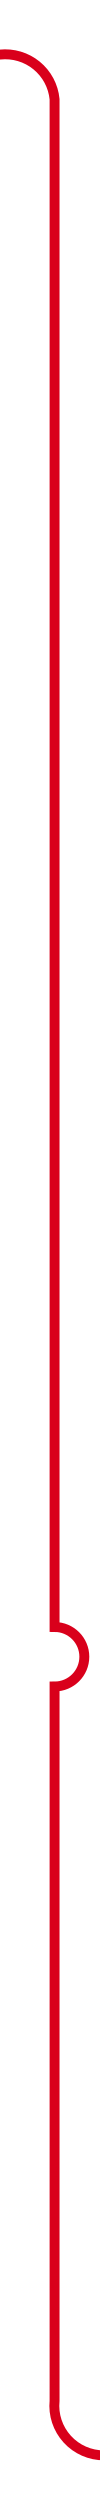
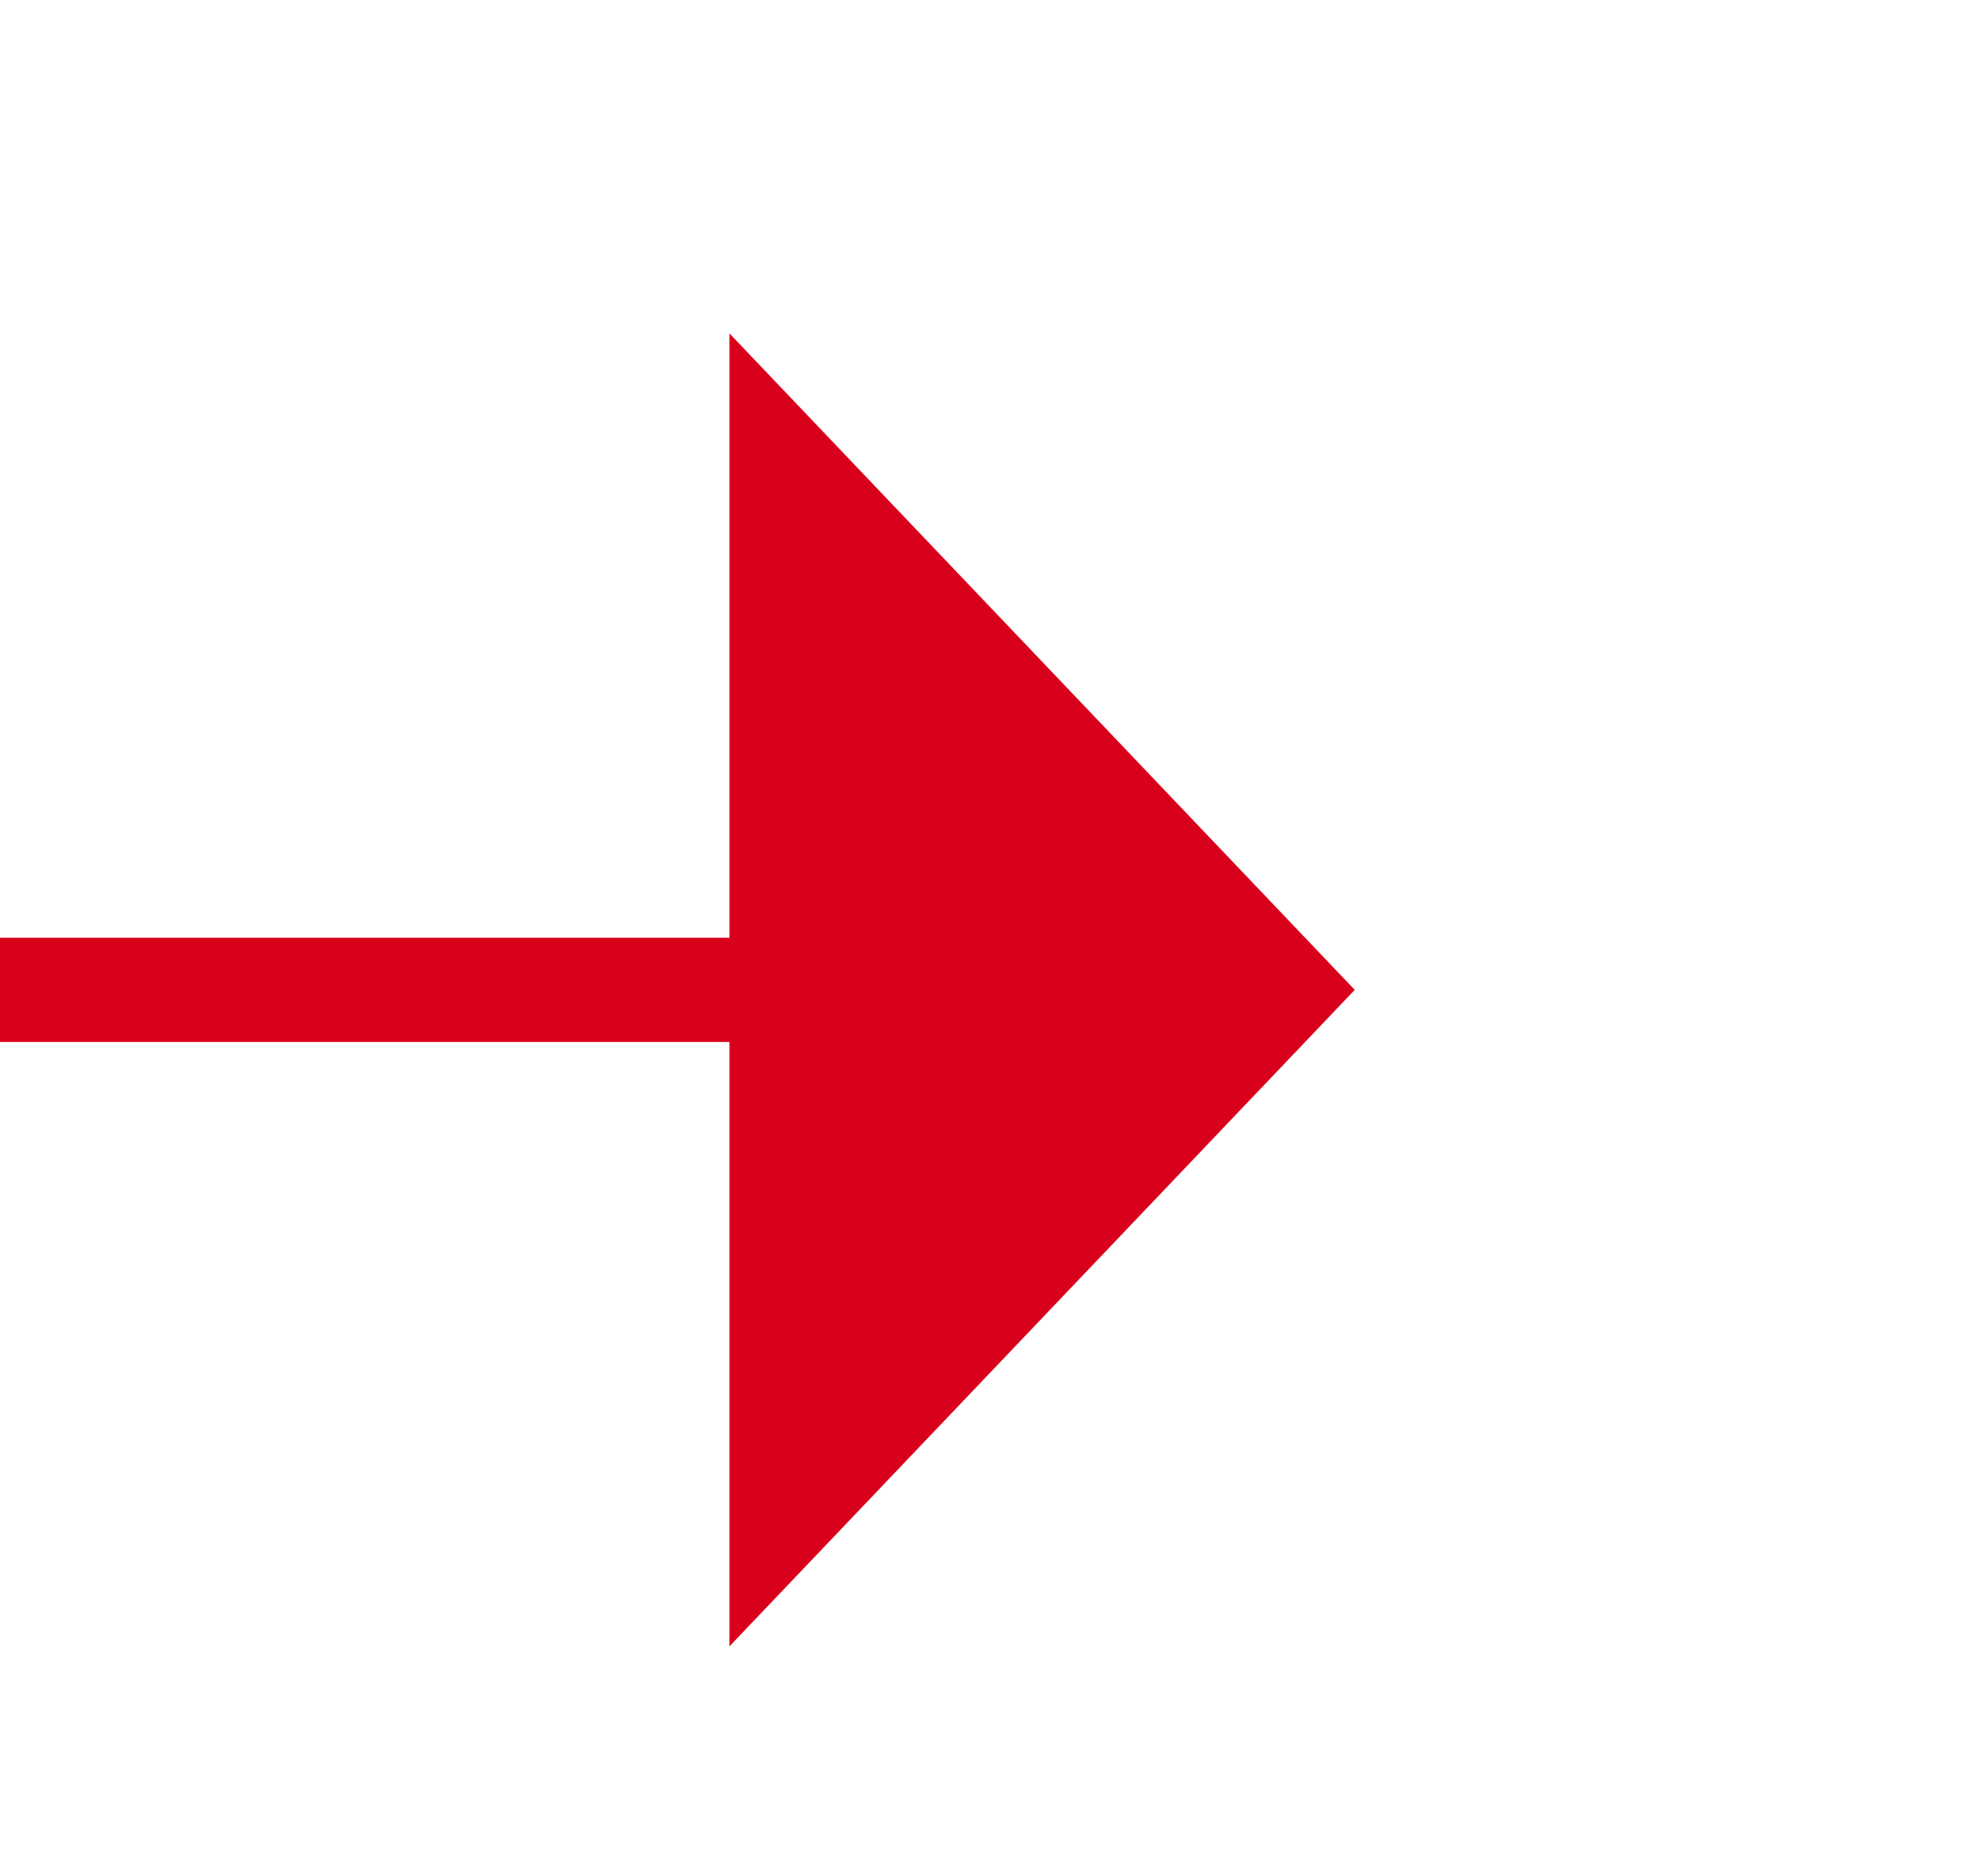
- <svg xmlns="http://www.w3.org/2000/svg" version="1.1" width="10px" height="252px" preserveAspectRatio="xMidYMin meet" viewBox="1296 875  8 252">
-   <path d="M 1185 880.5  L 1295 880.5  A 5 5 0 0 1 1300.5 885 L 1300.5 1039  A 3 3 0 0 1 1303.5 1042 A 3 3 0 0 1 1300.5 1045 L 1300.5 1117  A 5 5 0 0 0 1305.5 1122.5 L 1425 1122.5  " stroke-width="1" stroke="#d9001b" fill="none" />
+ <svg xmlns="http://www.w3.org/2000/svg" version="1.1" width="19px" height="18px" preserveAspectRatio="xMinYMid meet" viewBox="1417 1114  19 16">
+   <path d="M 1185 1122.5  L 1425 1122.5  " stroke-width="1" stroke="#d9001b" fill="none" />
  <path d="M 1424 1128.8  L 1430 1122.5  L 1424 1116.2  L 1424 1128.8  Z " fill-rule="nonzero" fill="#d9001b" stroke="none" />
</svg>
